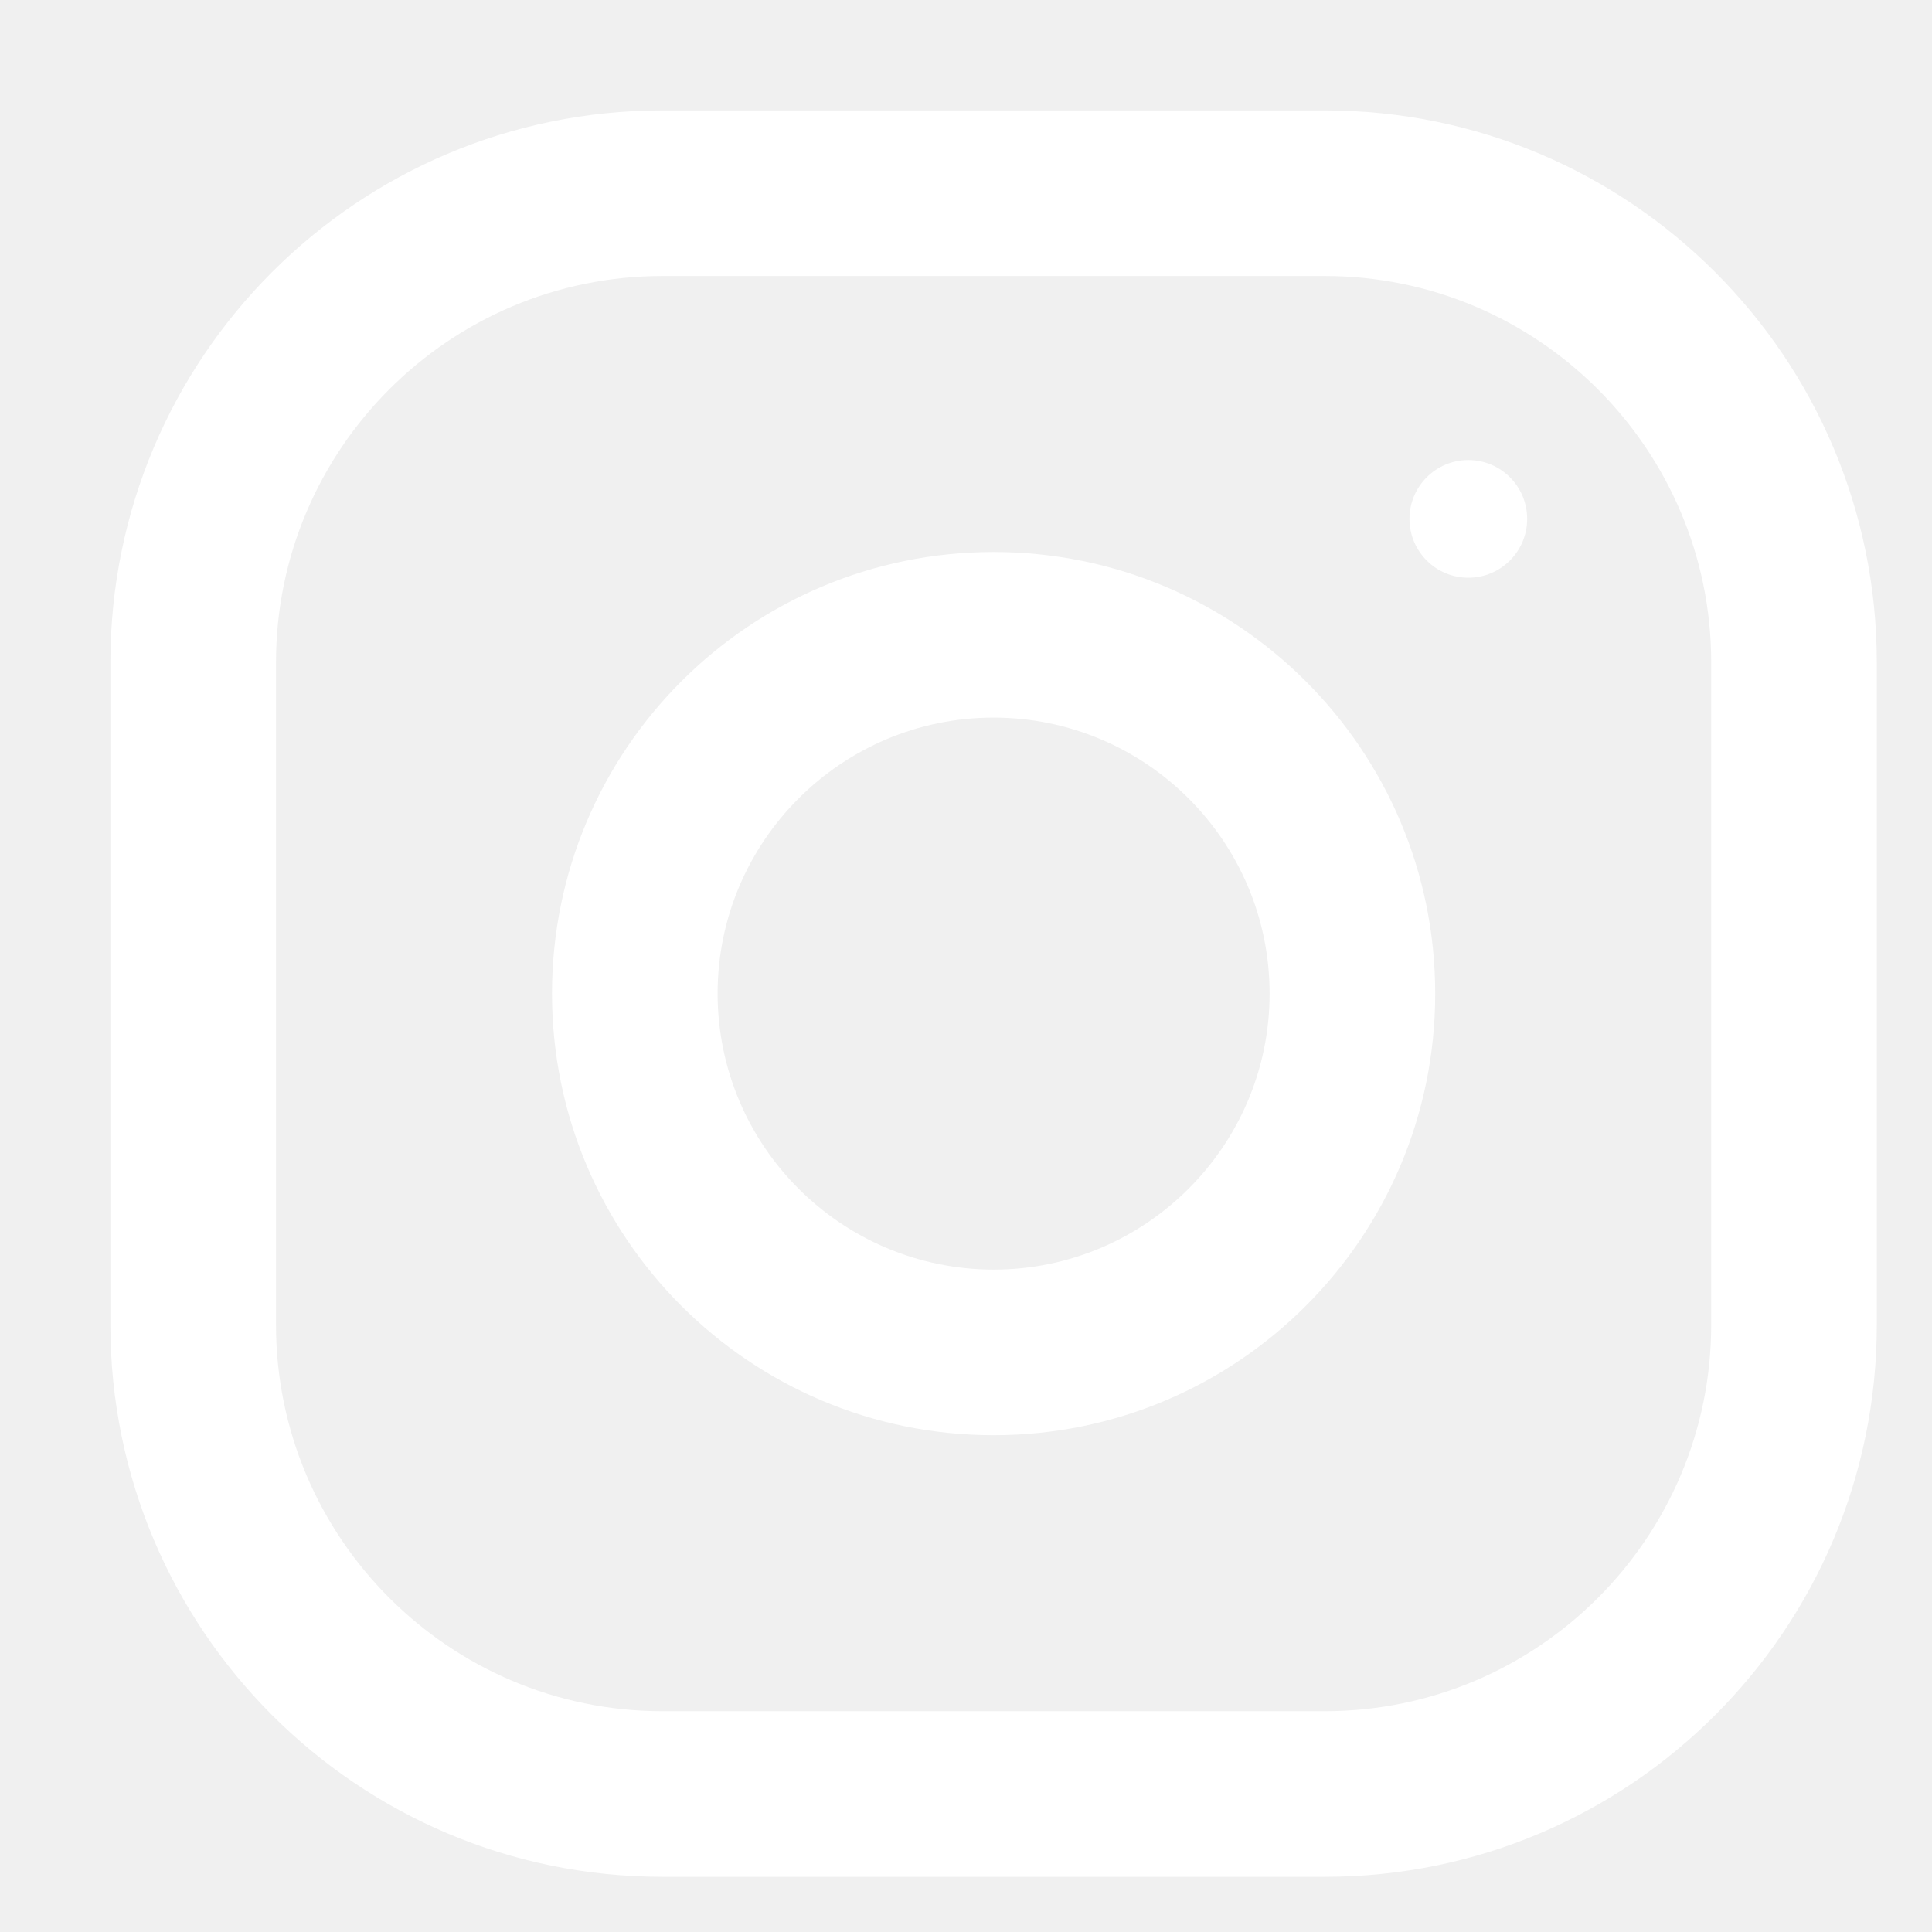
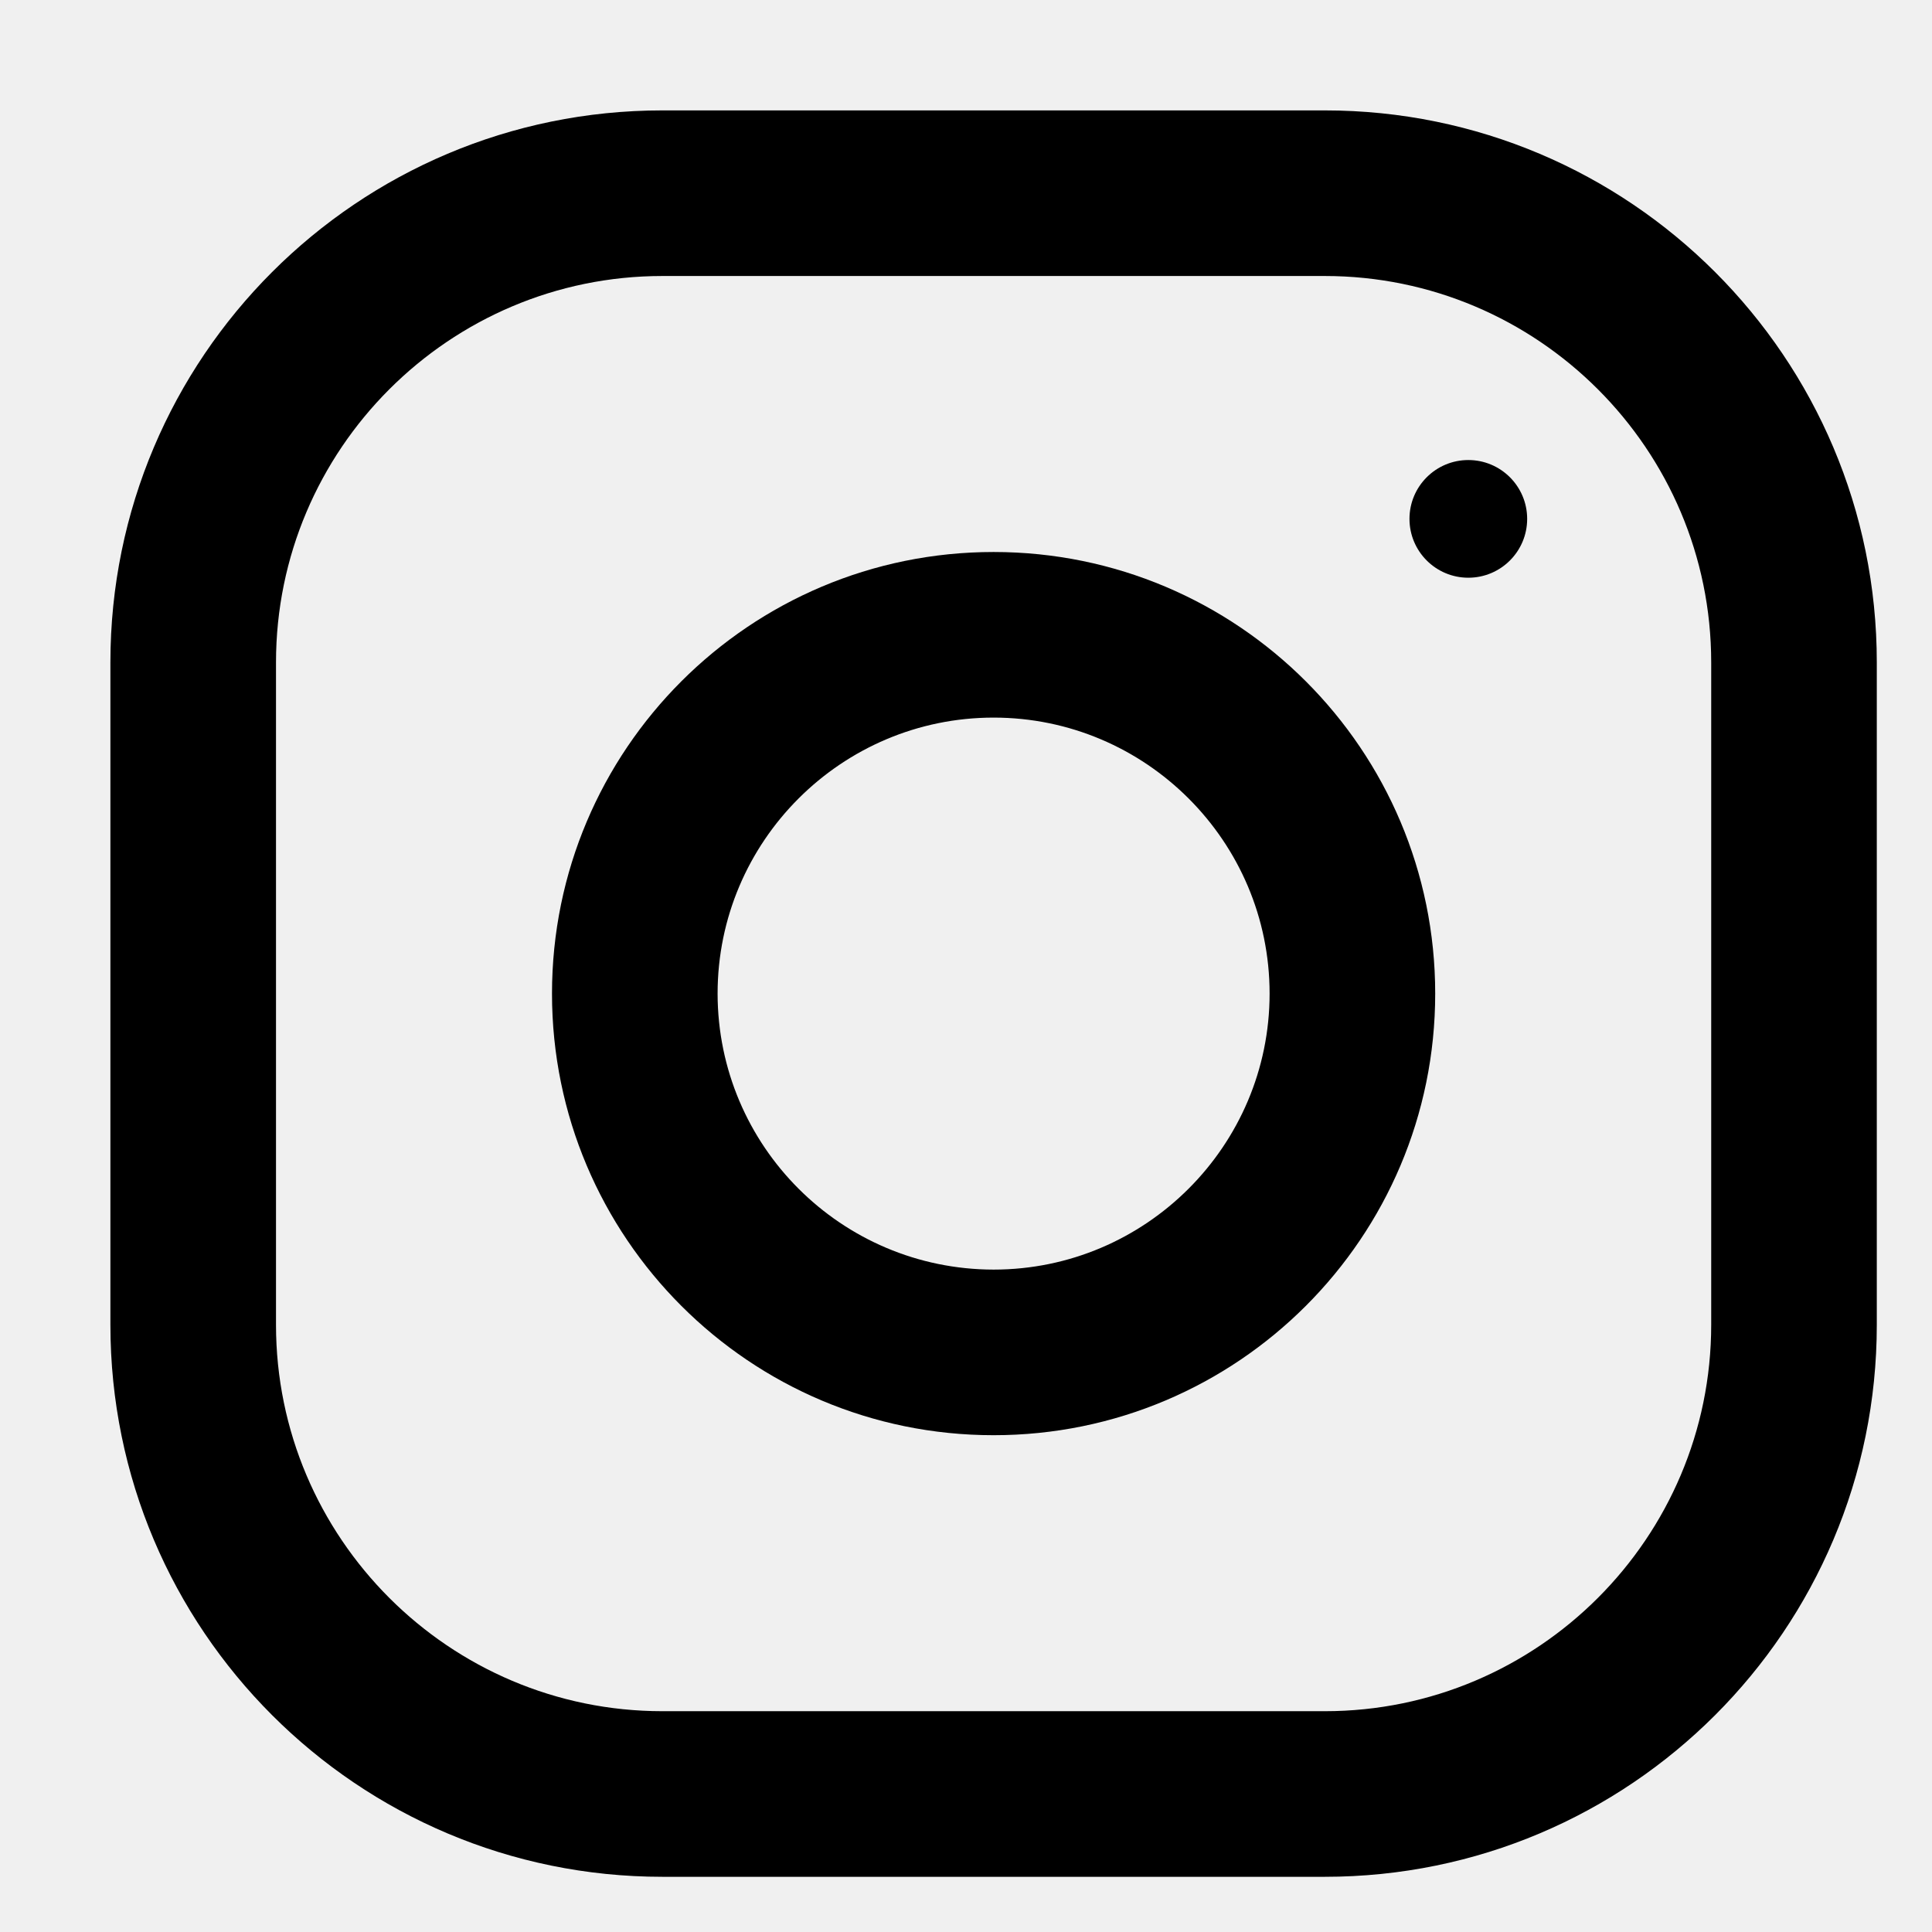
- <svg xmlns="http://www.w3.org/2000/svg" viewBox="-1 -1 17.5 17.5" fill="white">
+ <svg xmlns="http://www.w3.org/2000/svg" viewBox="-1 -1 17.5 17.5">
  <path d="M11 0H5a5 5 0 0 0-5 5v6a5 5 0 0 0 5 5h6a5 5 0 0 0 5-5V5a5 5 0 0 0-5-5zm3.5 11c0 1.93-1.57 3.5-3.5 3.5H5c-1.93 0-3.5-1.57-3.5-3.5V5c0-1.93 1.57-3.5 3.5-3.5h6c1.93 0 3.5 1.57 3.5 3.5v6z" />
  <path d="M8 4a4 4 0 1 0 0 8 4 4 0 0 0 0-8zm0 6.5A2.503 2.503 0 0 1 5.5 8c0-1.379 1.122-2.5 2.5-2.5s2.5 1.121 2.5 2.5c0 1.378-1.122 2.5-2.5 2.5z" />
  <circle cx="12.3" cy="3.7" r=".533" />
</svg>
